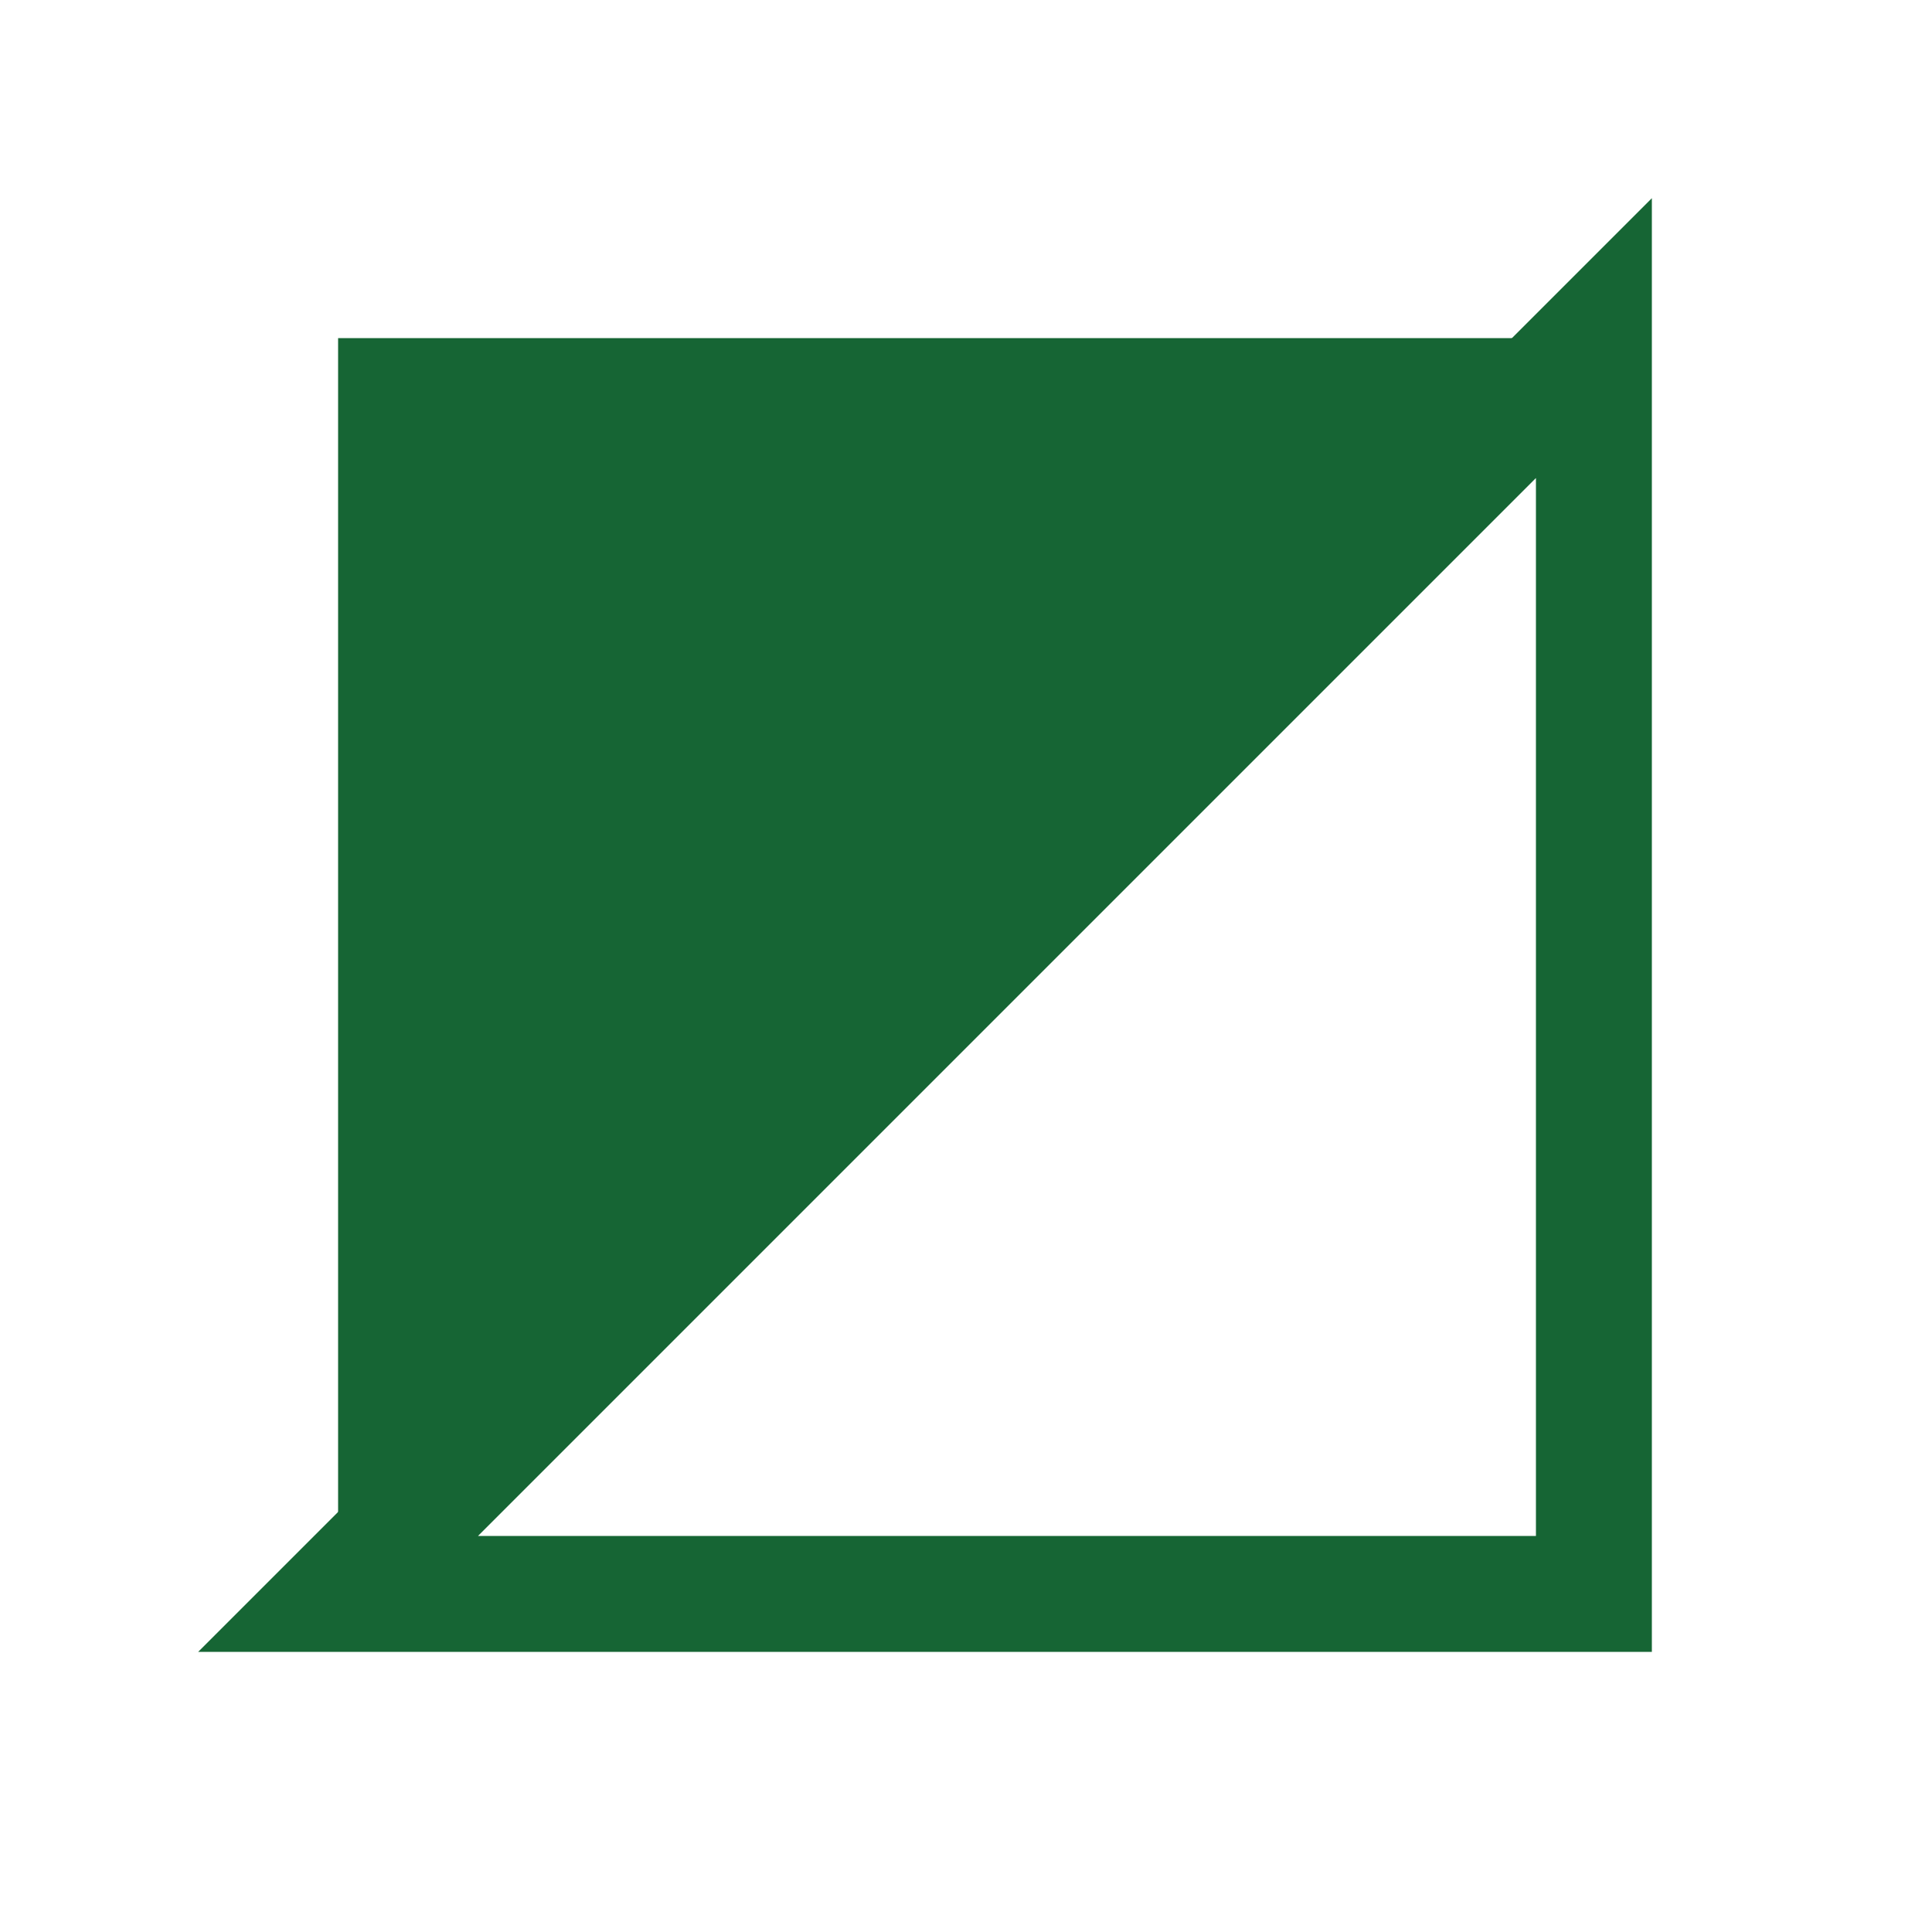
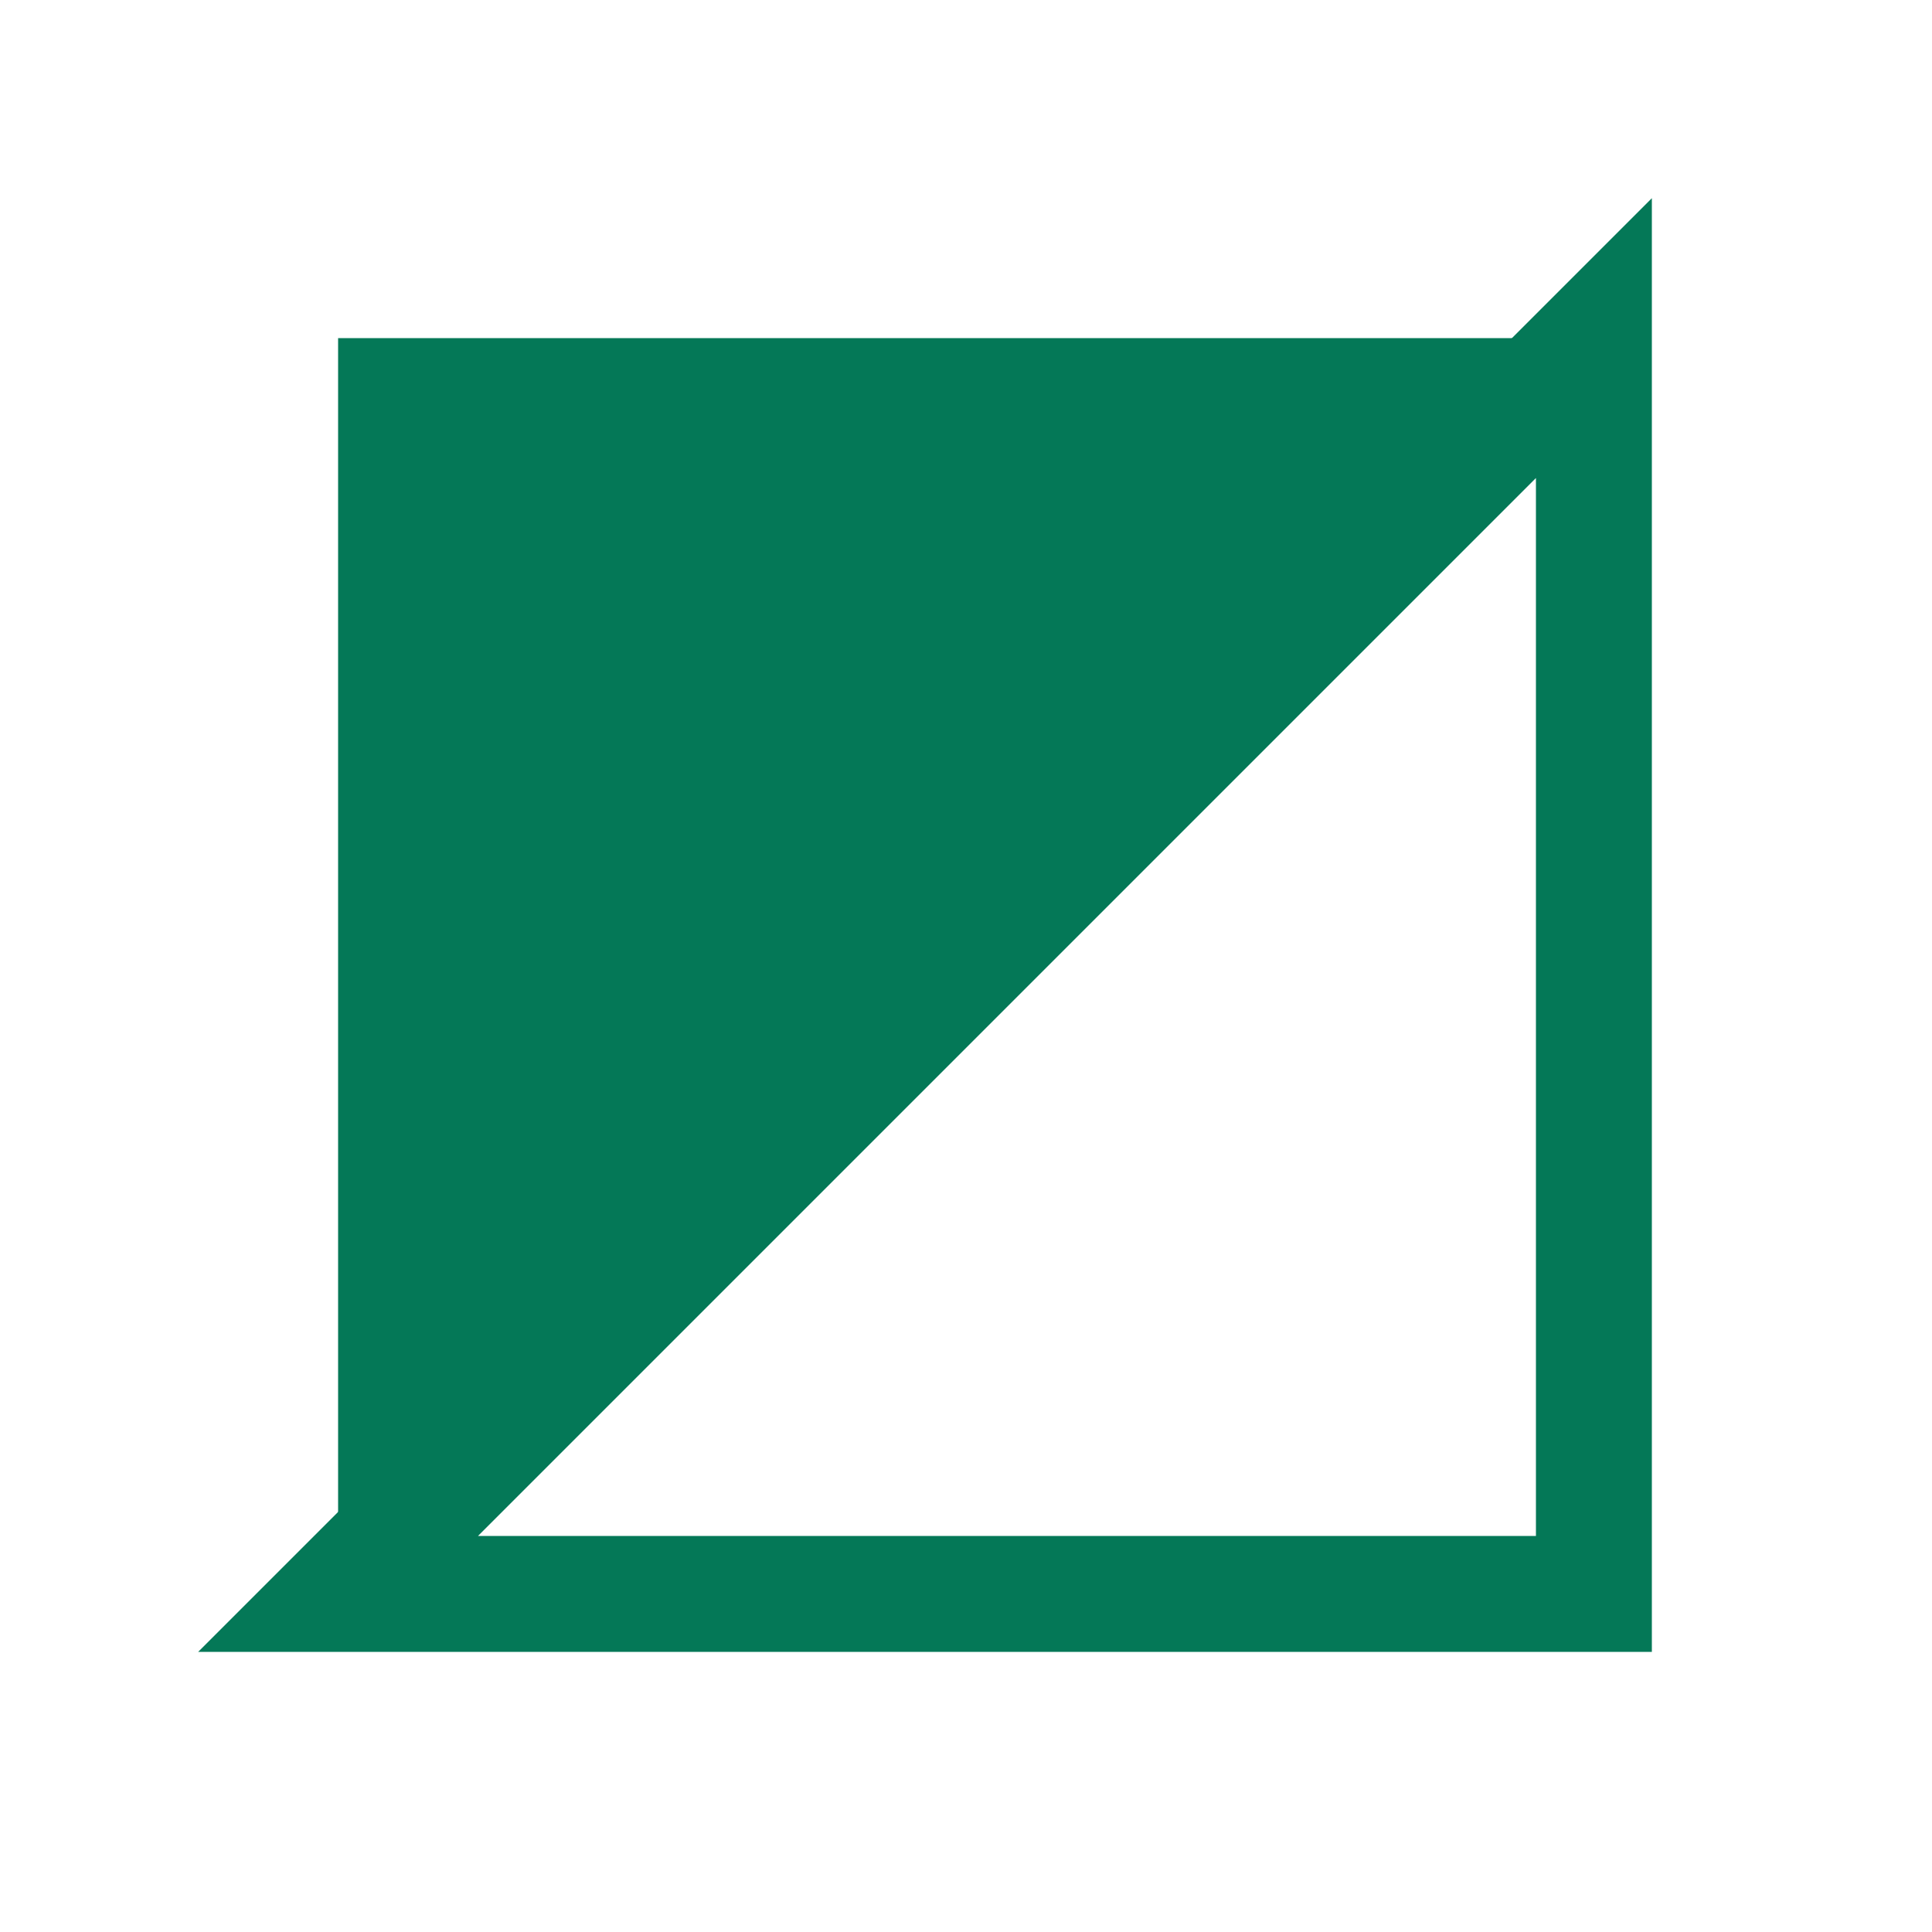
<svg xmlns="http://www.w3.org/2000/svg" viewBox="0 0 200 200" width="32" height="32">
-   <polygon points="35,35 165,35 35,165" fill="#166534" />
-   <polygon points="165,35 165,165 35,165" fill="none" stroke="#166534" stroke-width="12" stroke-linejoin="miter" />
+   <polygon points="35,35 165,35 35,165" fill="#047857" />
+   <polygon points="165,35 165,165 35,165" fill="none" stroke="#047857" stroke-width="12" stroke-linejoin="miter" />
</svg>
